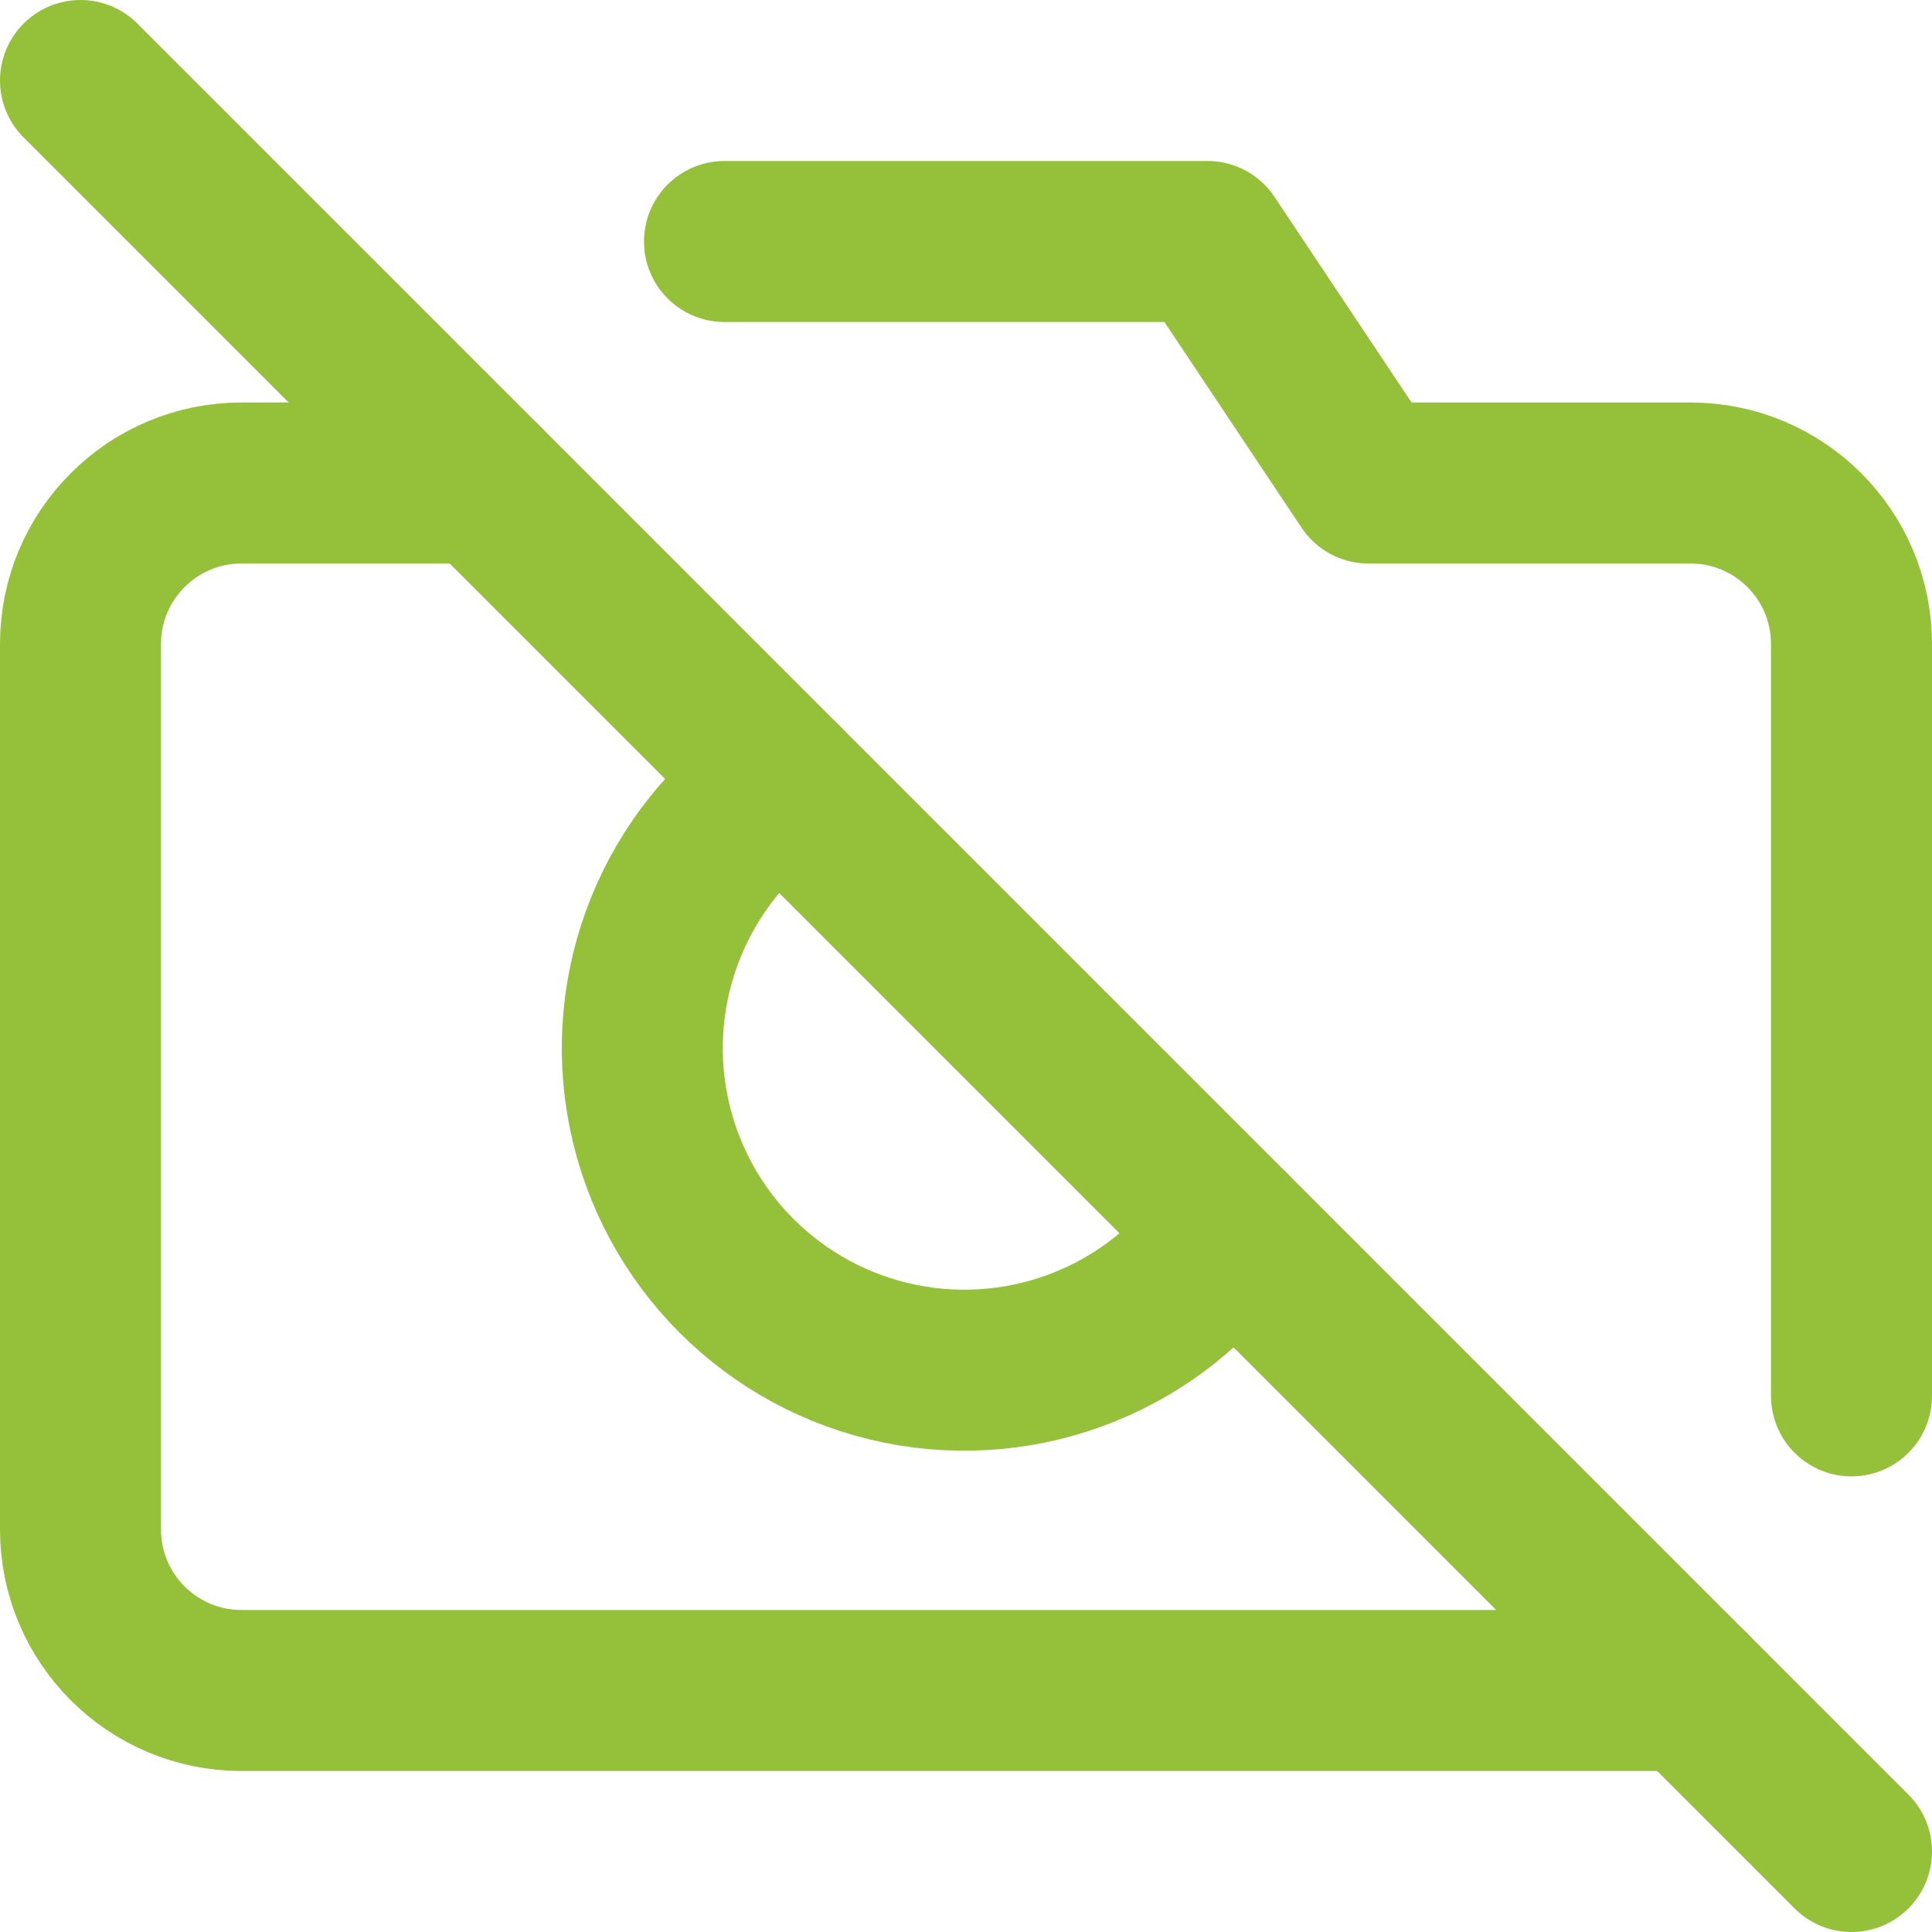
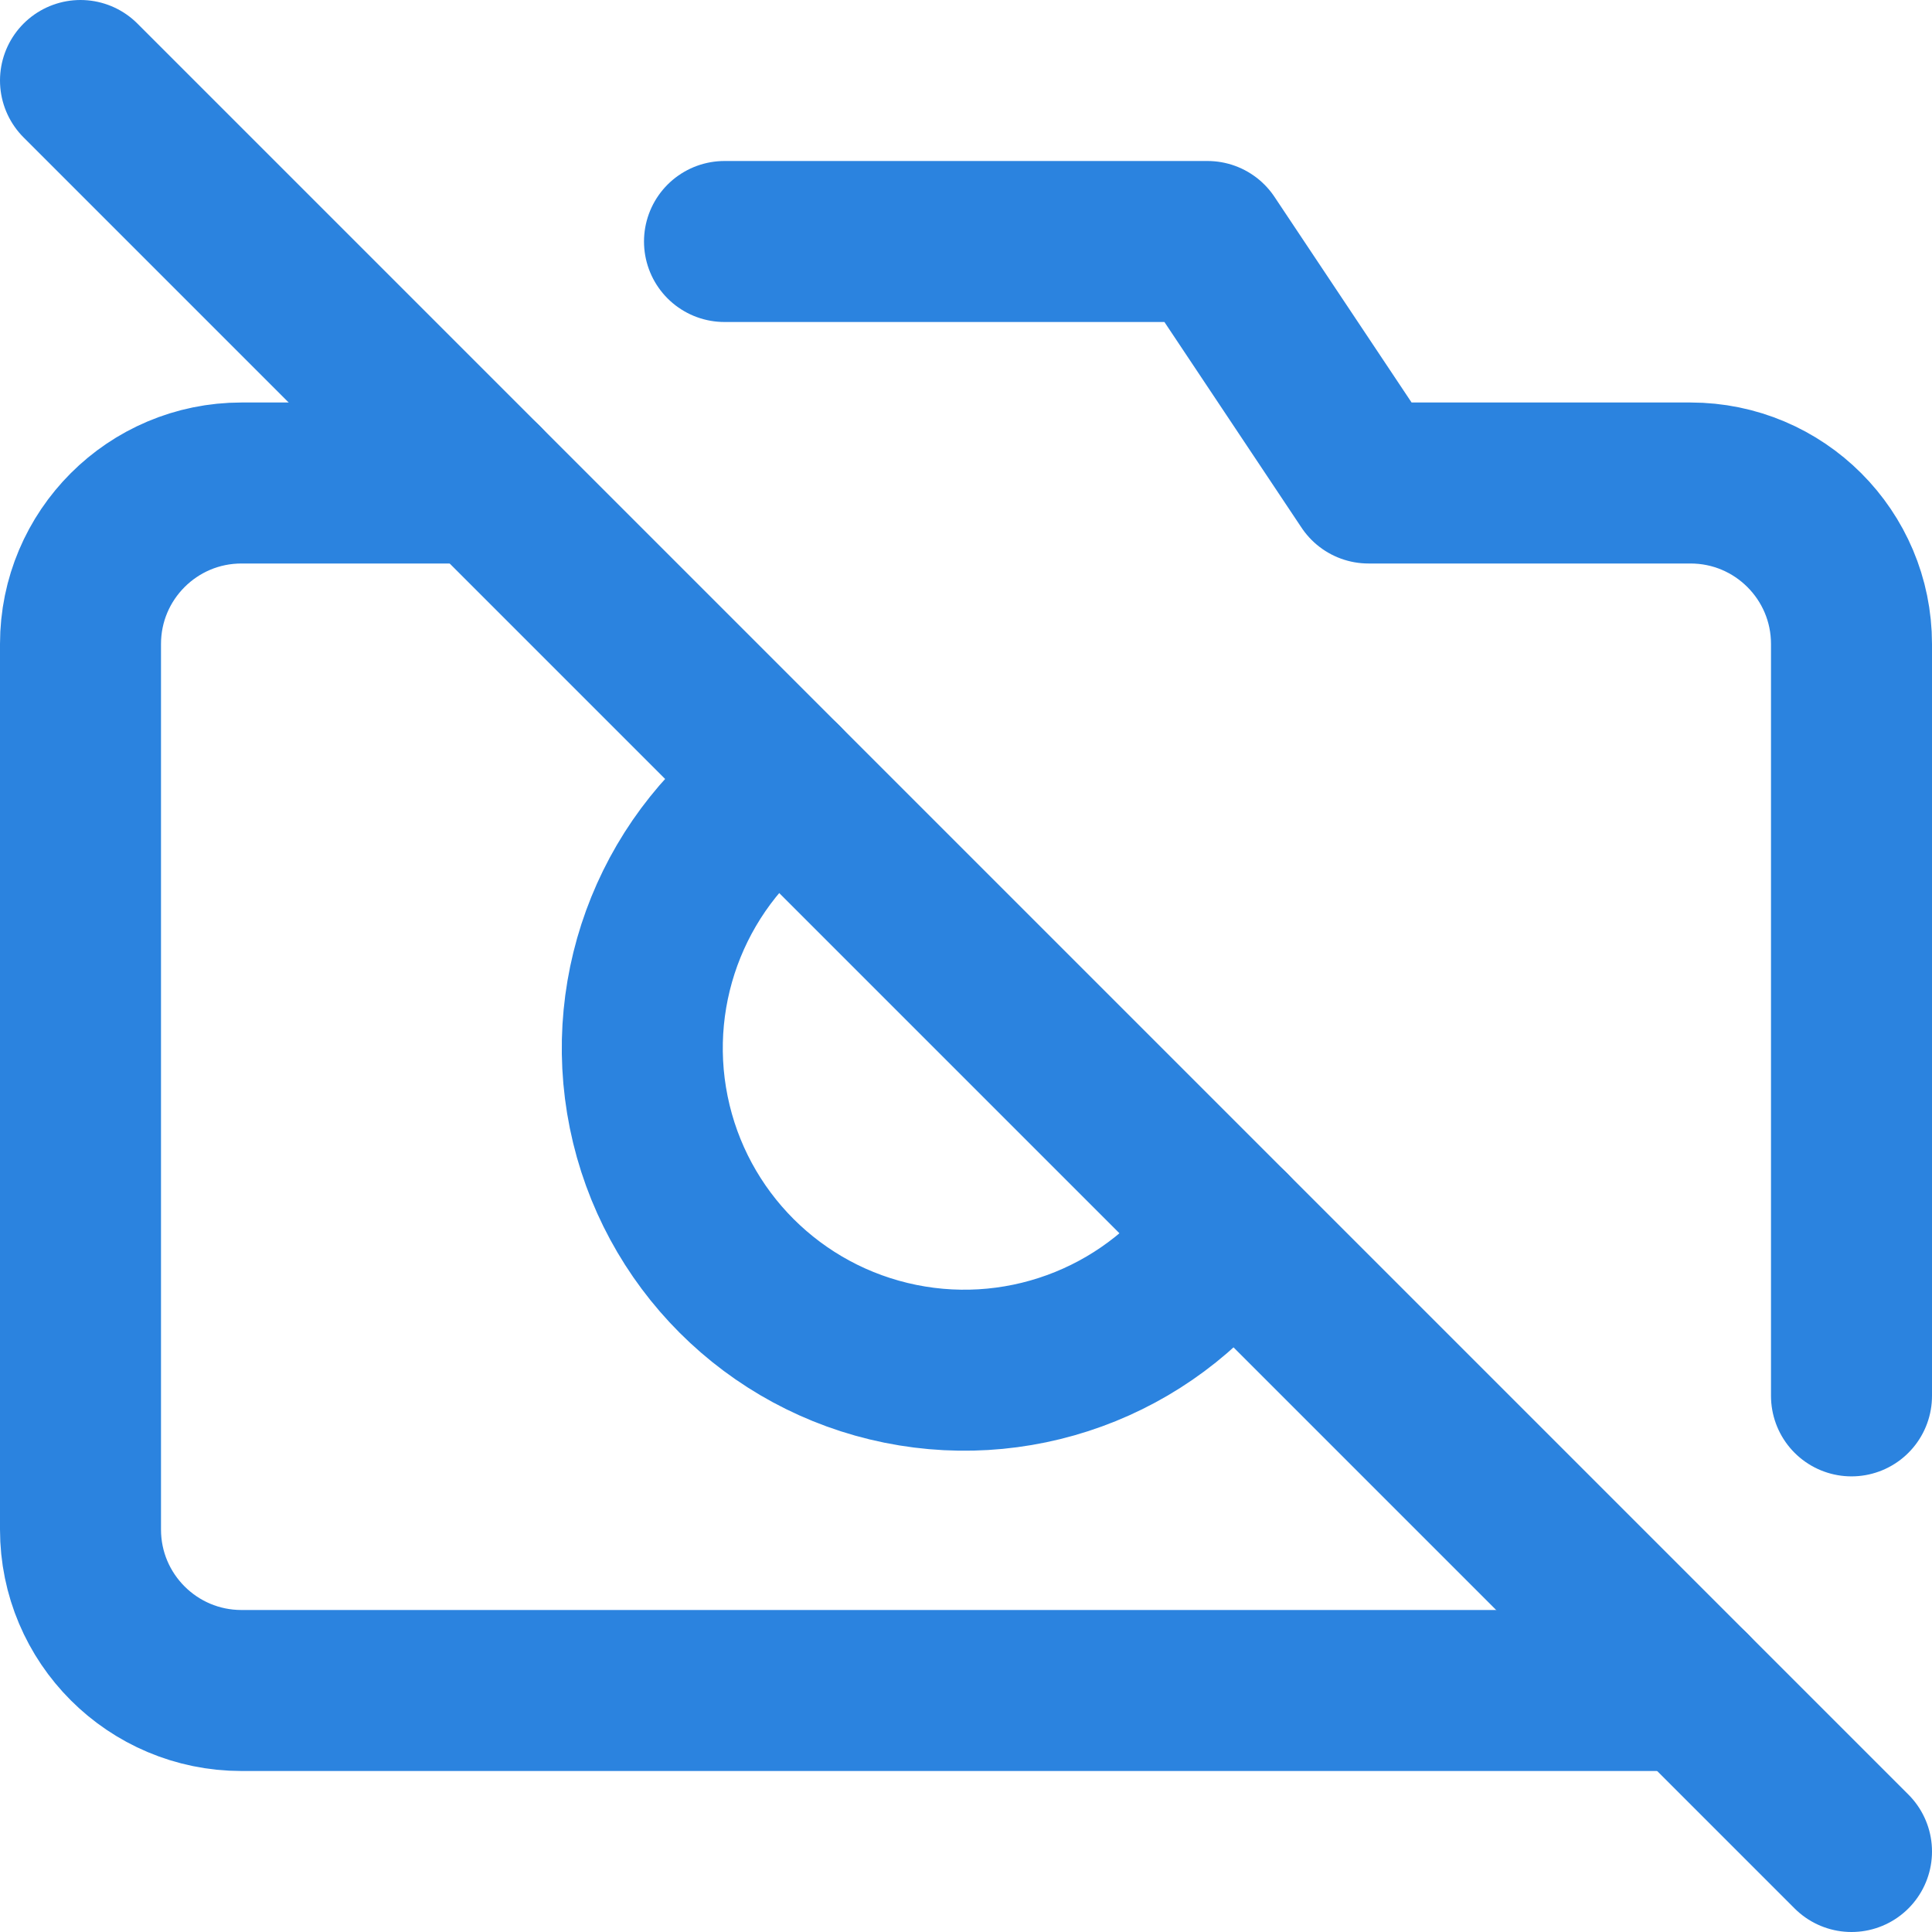
- <svg xmlns="http://www.w3.org/2000/svg" width="32" height="32" viewBox="0 0 24 24" fill="none" stroke="rgb(149, 192, 57)" stroke-width="2" stroke-linecap="round" stroke-linejoin="round" class="feather feather-camera-off">
+ <svg xmlns="http://www.w3.org/2000/svg" width="32" height="32" viewBox="0 0 24 24" fill="none" stroke="rgb(43, 131, 223)" stroke-width="2" stroke-linecap="round" stroke-linejoin="round" class="feather feather-camera-off">
  <line x1="1" y1="1" x2="23" y2="23" />
  <path d="M21 21H3a2 2 0 0 1-2-2V8a2 2 0 0 1 2-2h3m3-3h6l2 3h4a2 2 0 0 1 2 2v9.34m-7.72-2.06a4 4 0 1 1-5.56-5.56" />
</svg>
